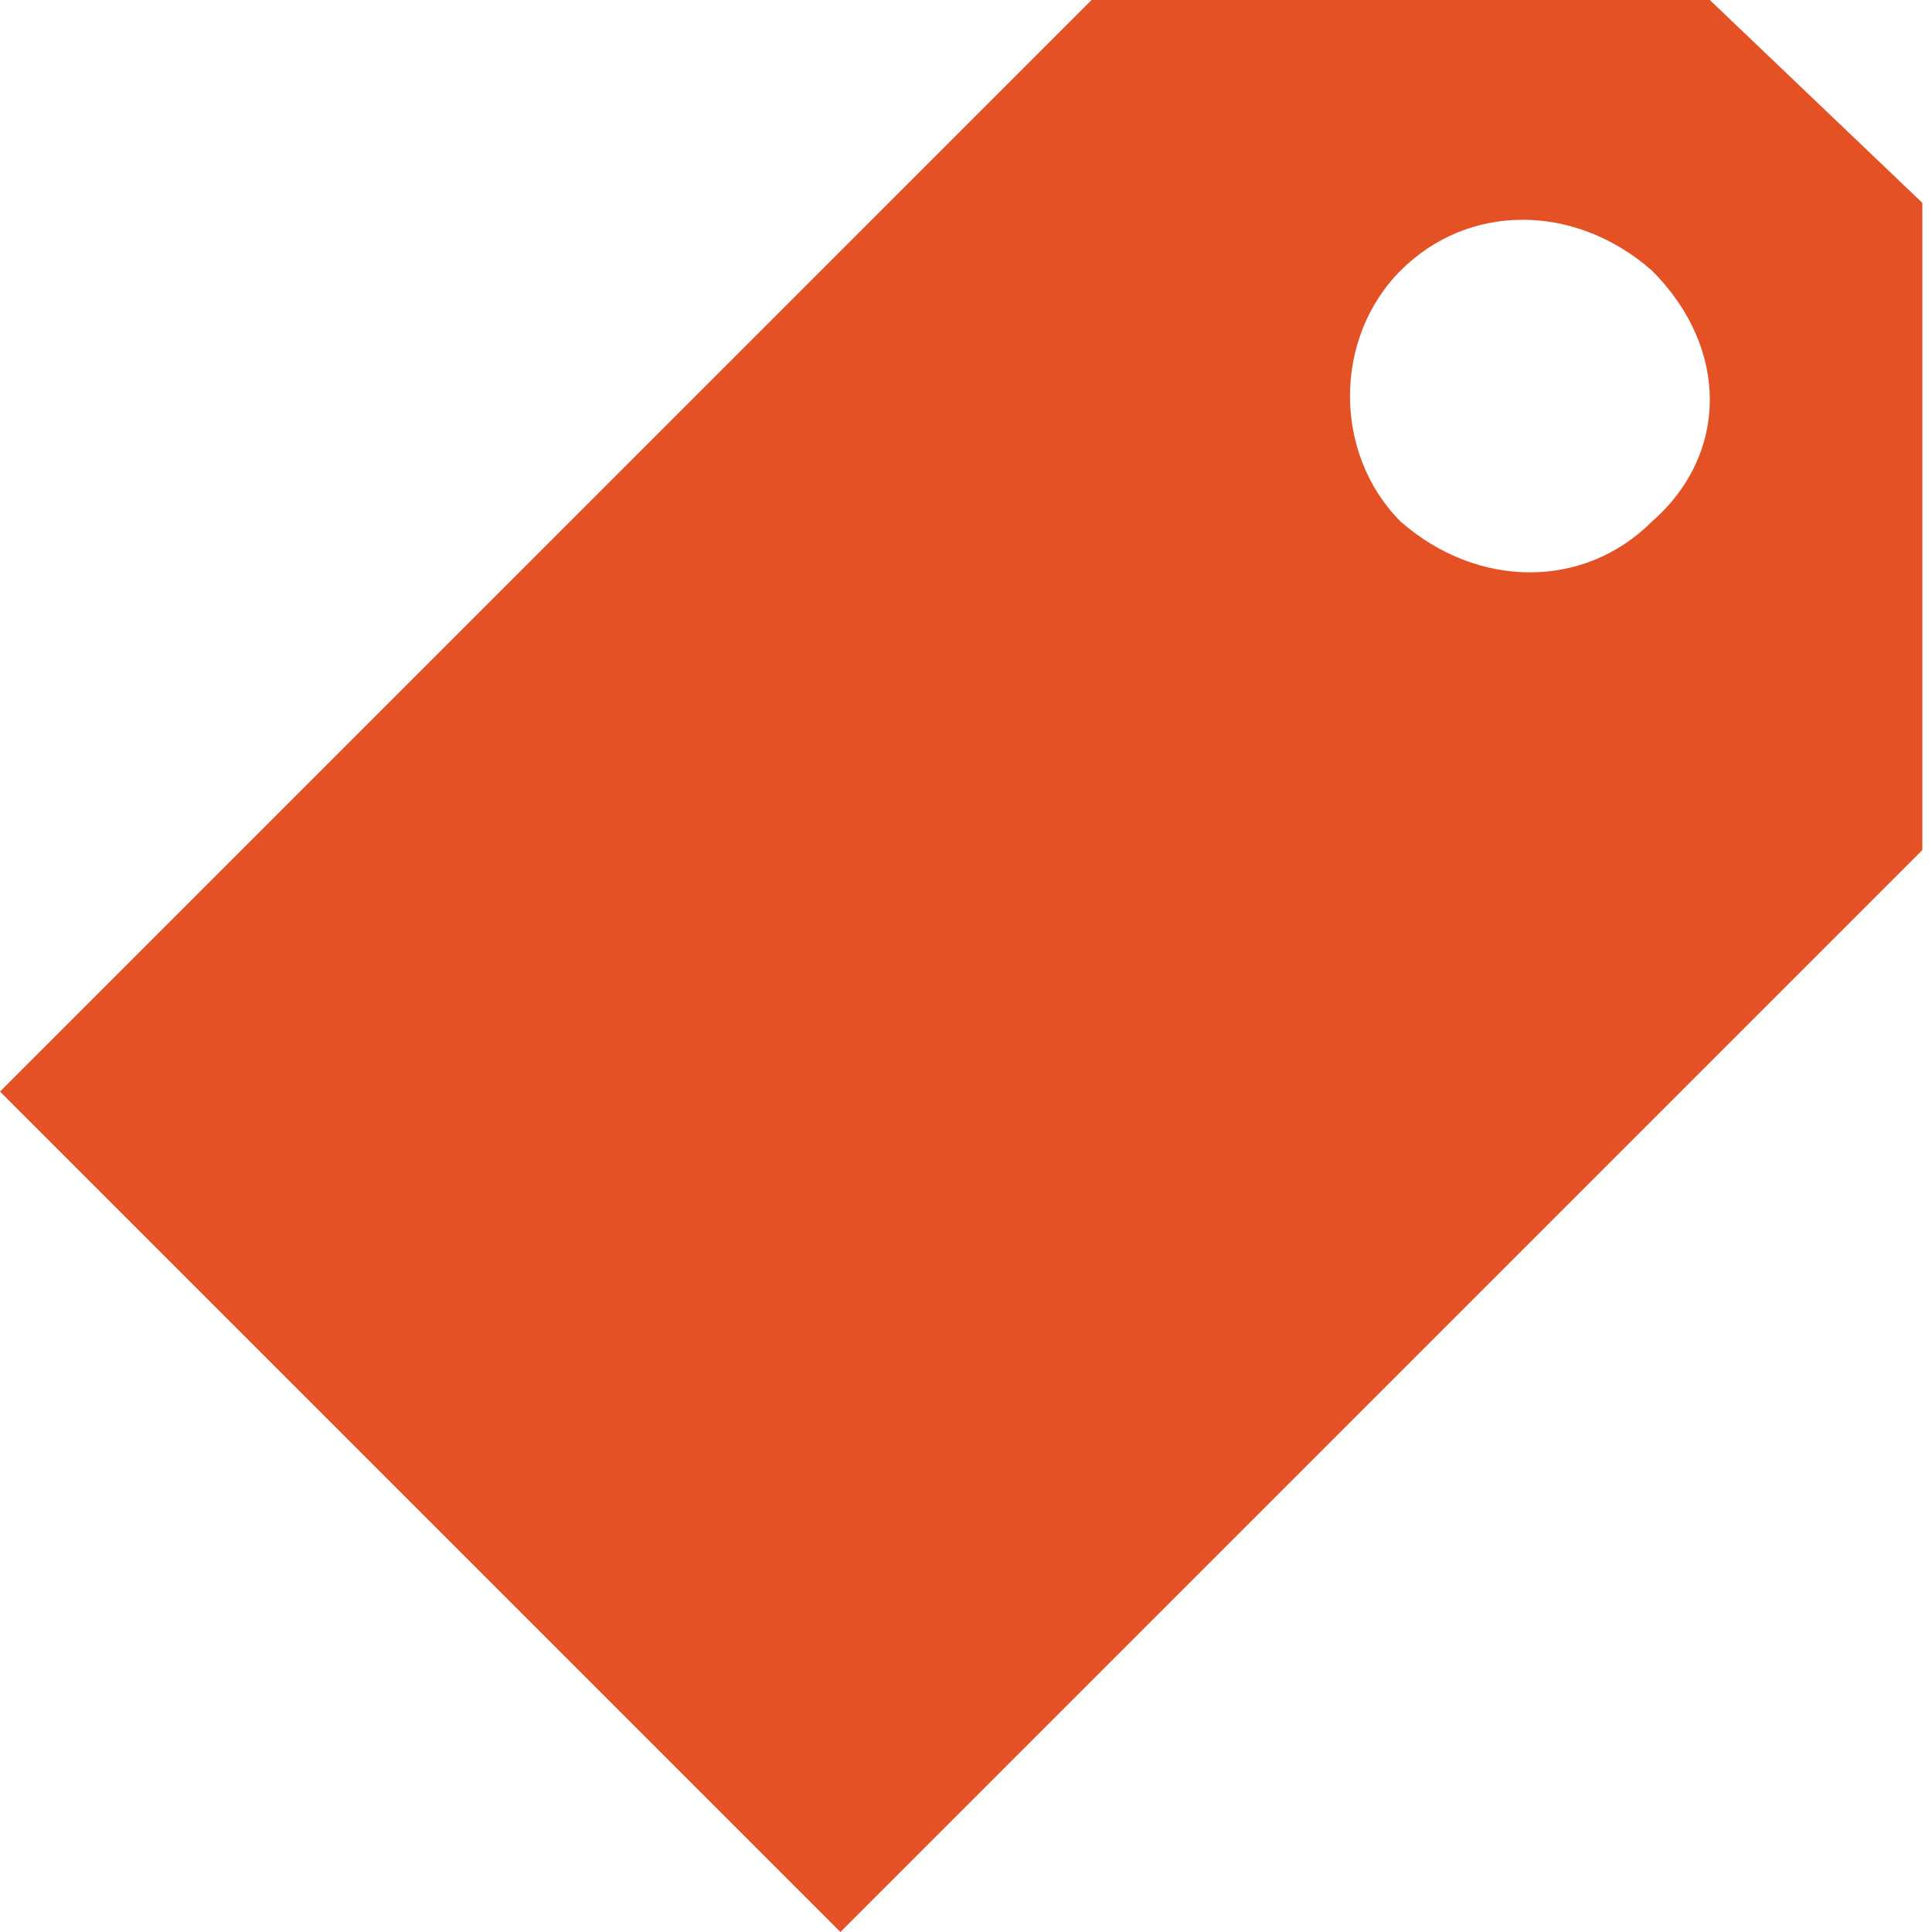
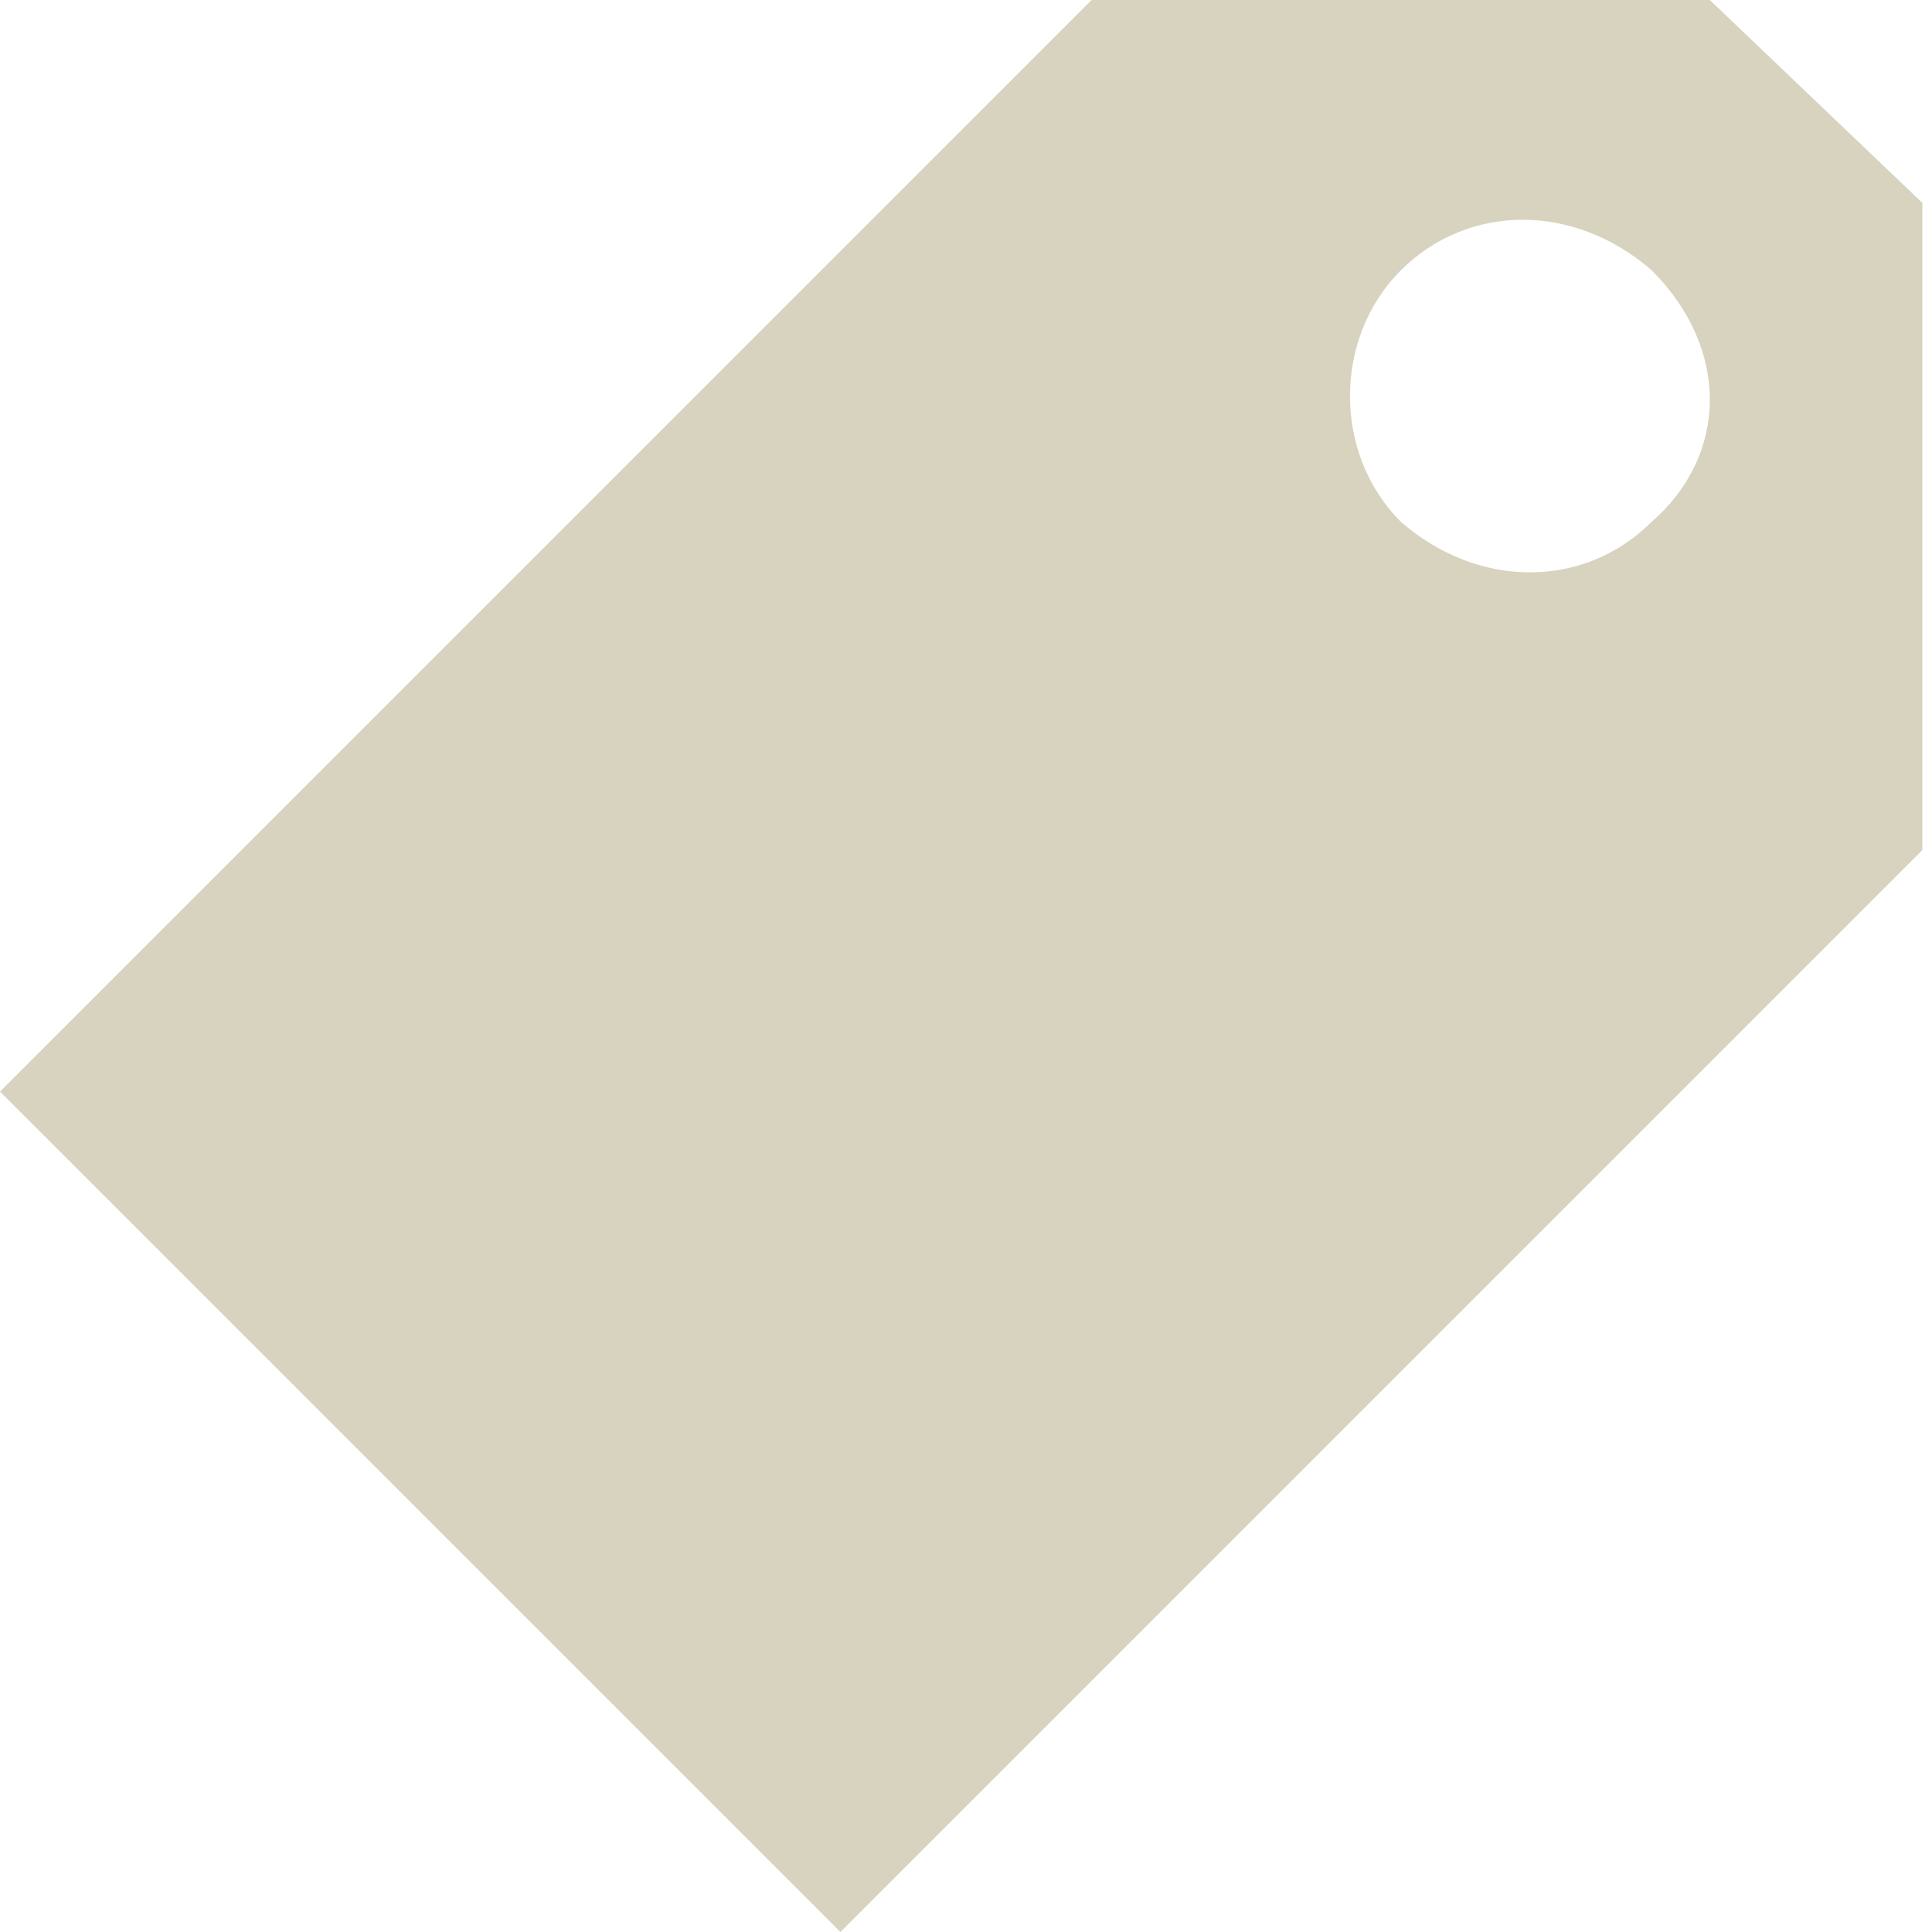
- <svg xmlns="http://www.w3.org/2000/svg" version="1.1" x="0px" y="0px" viewBox="0 0 20 20" enable-background="new 0 0 20 20" xml:space="preserve">
+ <svg xmlns="http://www.w3.org/2000/svg" version="1.1" id="Layer_1" x="0px" y="0px" viewBox="0 0 20 20" enable-background="new 0 0 20 20" xml:space="preserve">
  <g id="tag">
-     <path fill="#E35125" d="M17.7,0h-6.4L0,11.3L8.7,20L19.9,8.8V2.1L17.7,0z M17.1,5.4c-0.7,0.7-1.8,0.7-2.6,0c-0.7-0.7-0.7-1.9,0-2.6   c0.7-0.7,1.8-0.7,2.6,0C17.9,3.6,17.9,4.7,17.1,5.4z" />
+     <path fill="#D7D3BE" d="M17.7,0h-6.4L0,11.3L8.7,20L19.9,8.8V2.1L17.7,0z M17.1,5.4c-0.7,0.7-1.8,0.7-2.6,0c-0.7-0.7-0.7-1.9,0-2.6   s1.8-0.7,2.6,0C17.9,3.6,17.9,4.7,17.1,5.4z" />
  </g>
  <g id="food_1_" display="none">
-     <path display="inline" fill="#E35125" d="M7.5,5H5.8V0H4.2v5H2.5V0H0.8v4.2h0v2.5l3.3,2.5v1.7l-0.8,7.5c0,0.9,0.7,1.7,1.7,1.7   c0.9,0,1.7-0.7,1.7-1.7l-0.8-7.5h0V9.1l3.3-2.5V0H7.5V5z M19.2,11.7c0,0,0-10-5.8-11.6v18.3c0,0.9,0.7,1.7,1.7,1.7s1.7-0.7,1.7-1.7   l-0.8-6.6H19.2z" />
+     <path display="inline" fill="#E35125" d="M7.5,5H5.8V0H4.2v5H2.5V0H0.8v4.2l0,0v2.5l3.3,2.5v1.7l-0.8,7.5c0,0.9,0.7,1.7,1.7,1.7   c0.9,0,1.7-0.7,1.7-1.7l-0.8-7.5l0,0V9.1l3.3-2.5V0H7.5V5z M19.2,11.7c0,0,0-10-5.8-11.6v18.3c0,0.9,0.7,1.7,1.7,1.7   s1.7-0.7,1.7-1.7L16,11.8L19.2,11.7L19.2,11.7z" />
  </g>
  <g id="drink_1_" display="none">
-     <path display="inline" fill="#E35125" d="M16.7,0H3.3l0,5.4L5,19.2V20h10v-0.8l1.7-13.9L16.7,0z M15,4.6L15,4.6   c0,0.6-2.2,1.3-5,1.3C7.2,6,5,5.2,5,4.6c0,0,0,0,0,0h0l0-2.9h10V4.6z" />
+     <path display="inline" fill="#E35125" d="M16.7,0H3.3v5.4L5,19.2V20h10v-0.8l1.7-13.9V0z M15,4.6L15,4.6c0,0.6-2.2,1.3-5,1.3   C7.2,6,5,5.2,5,4.6l0,0l0,0V1.7h10V4.6z" />
  </g>
</svg>
